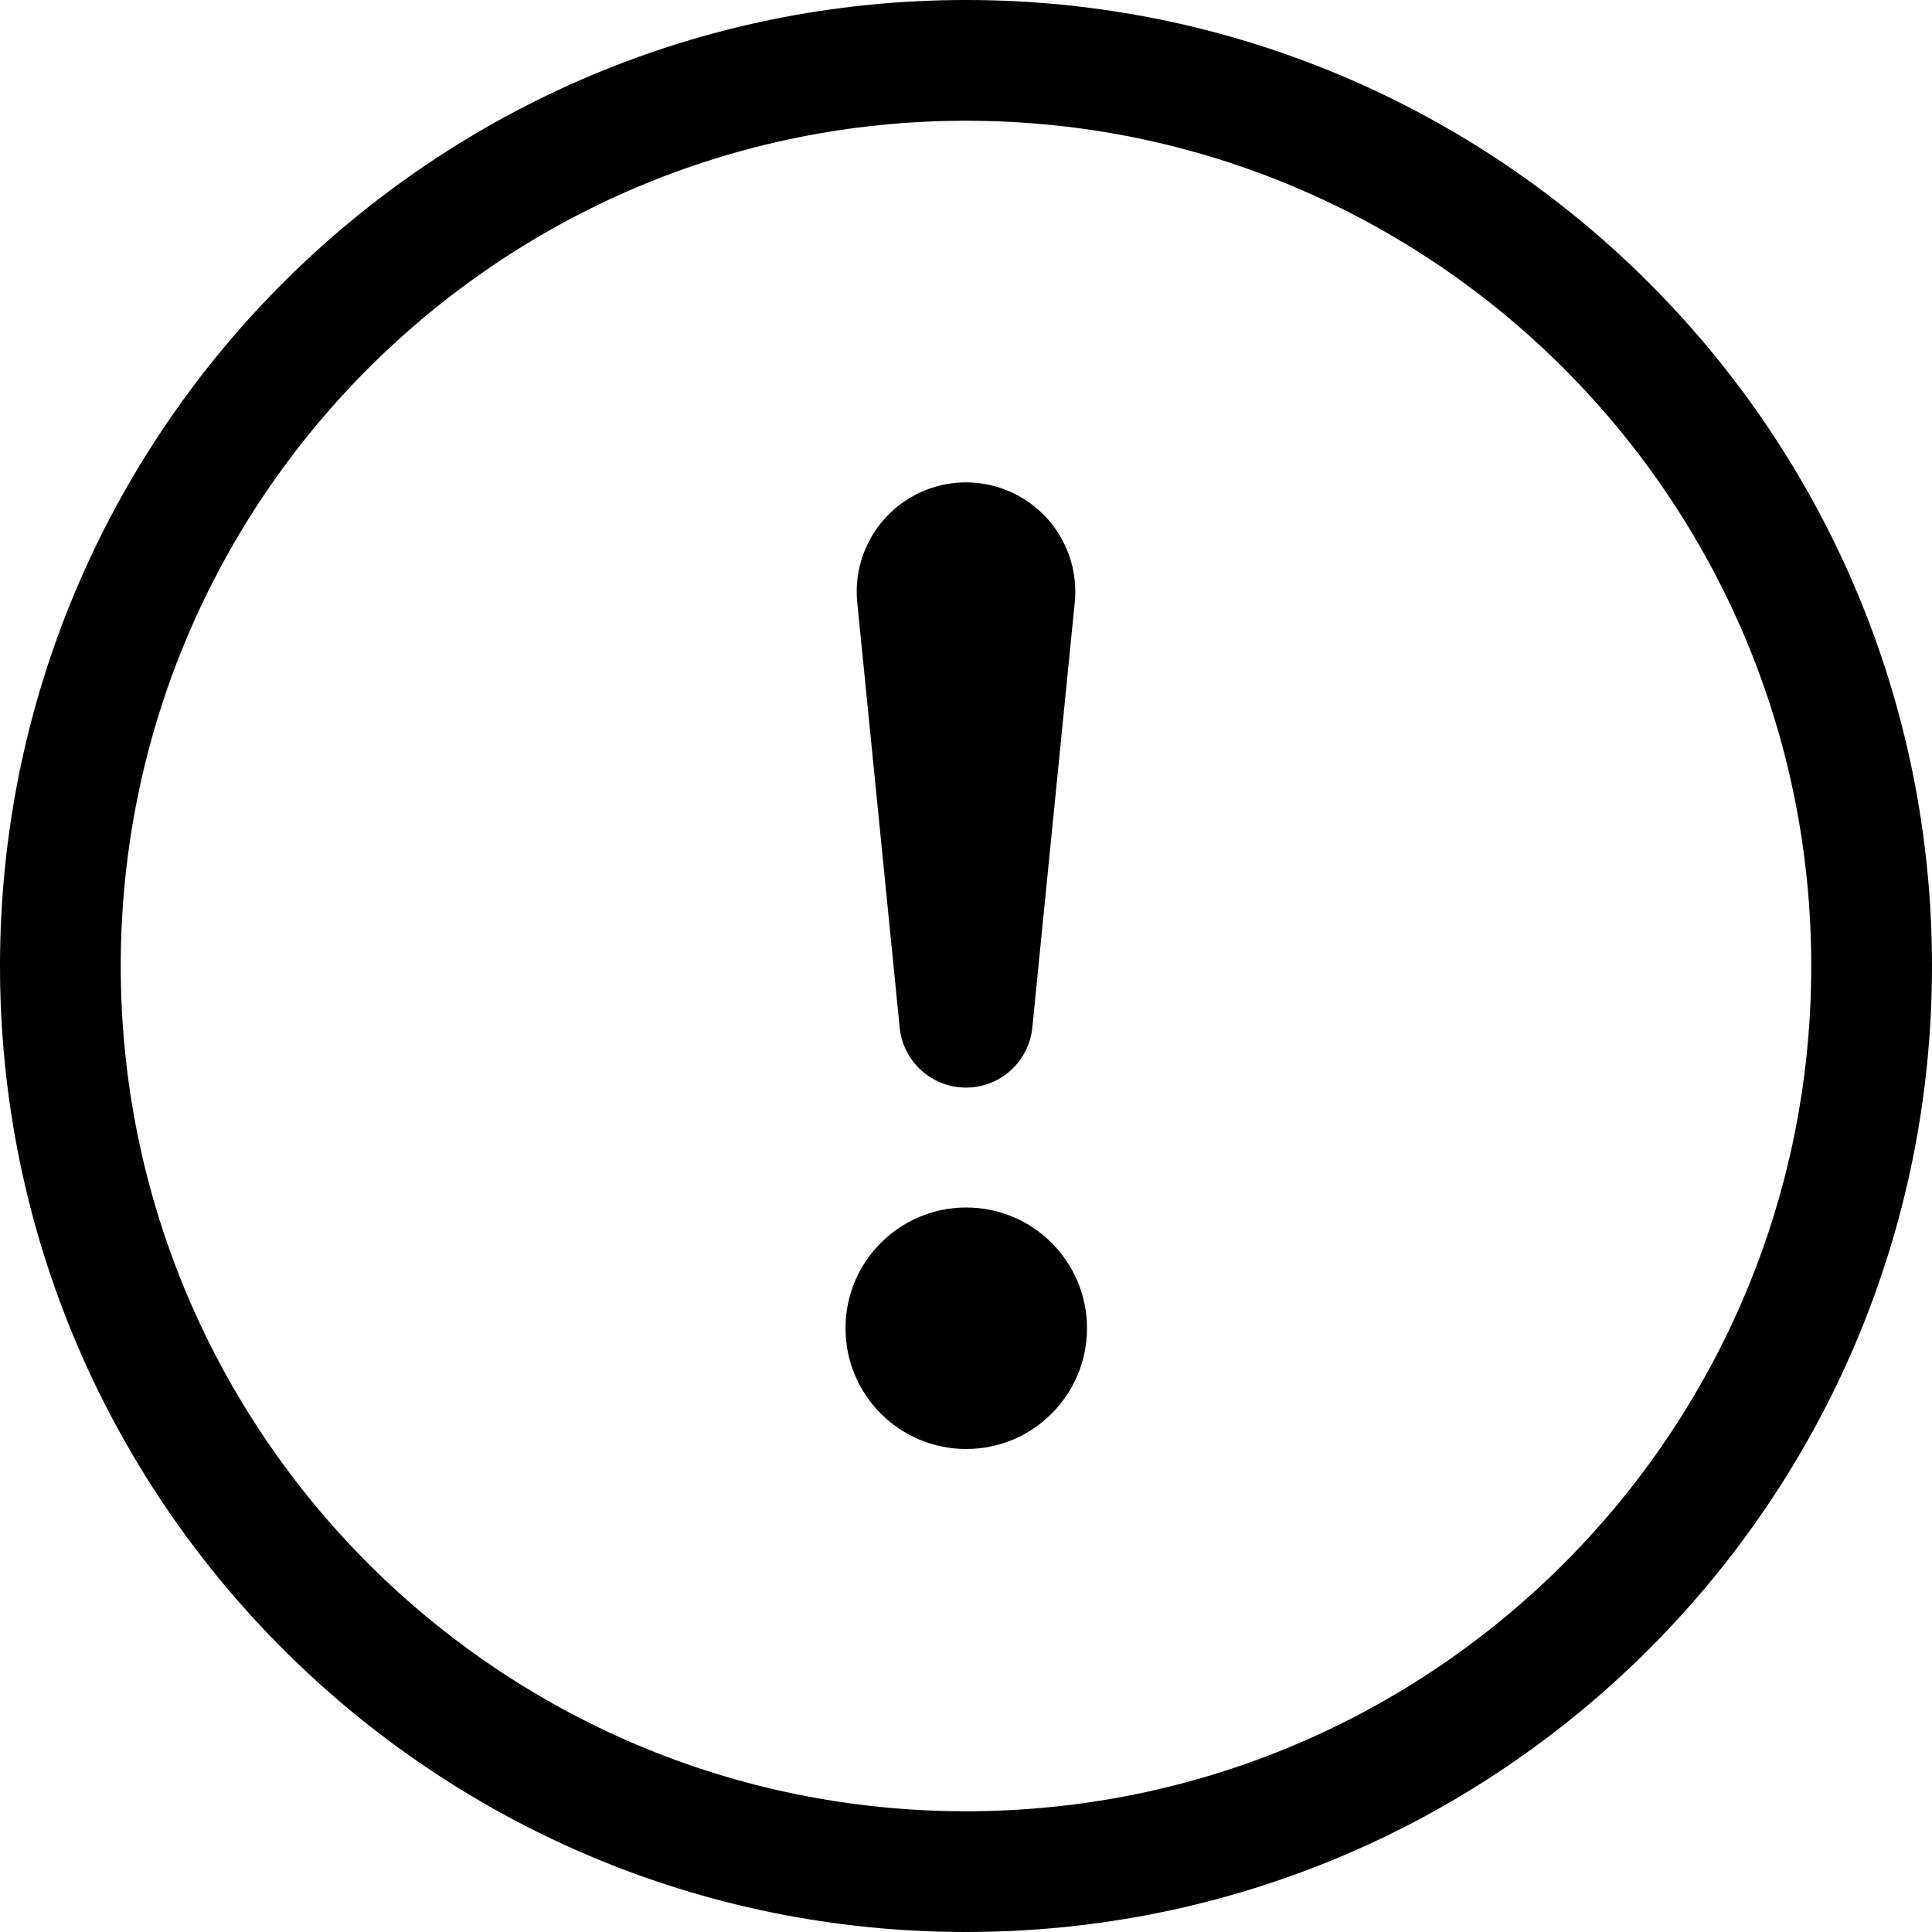
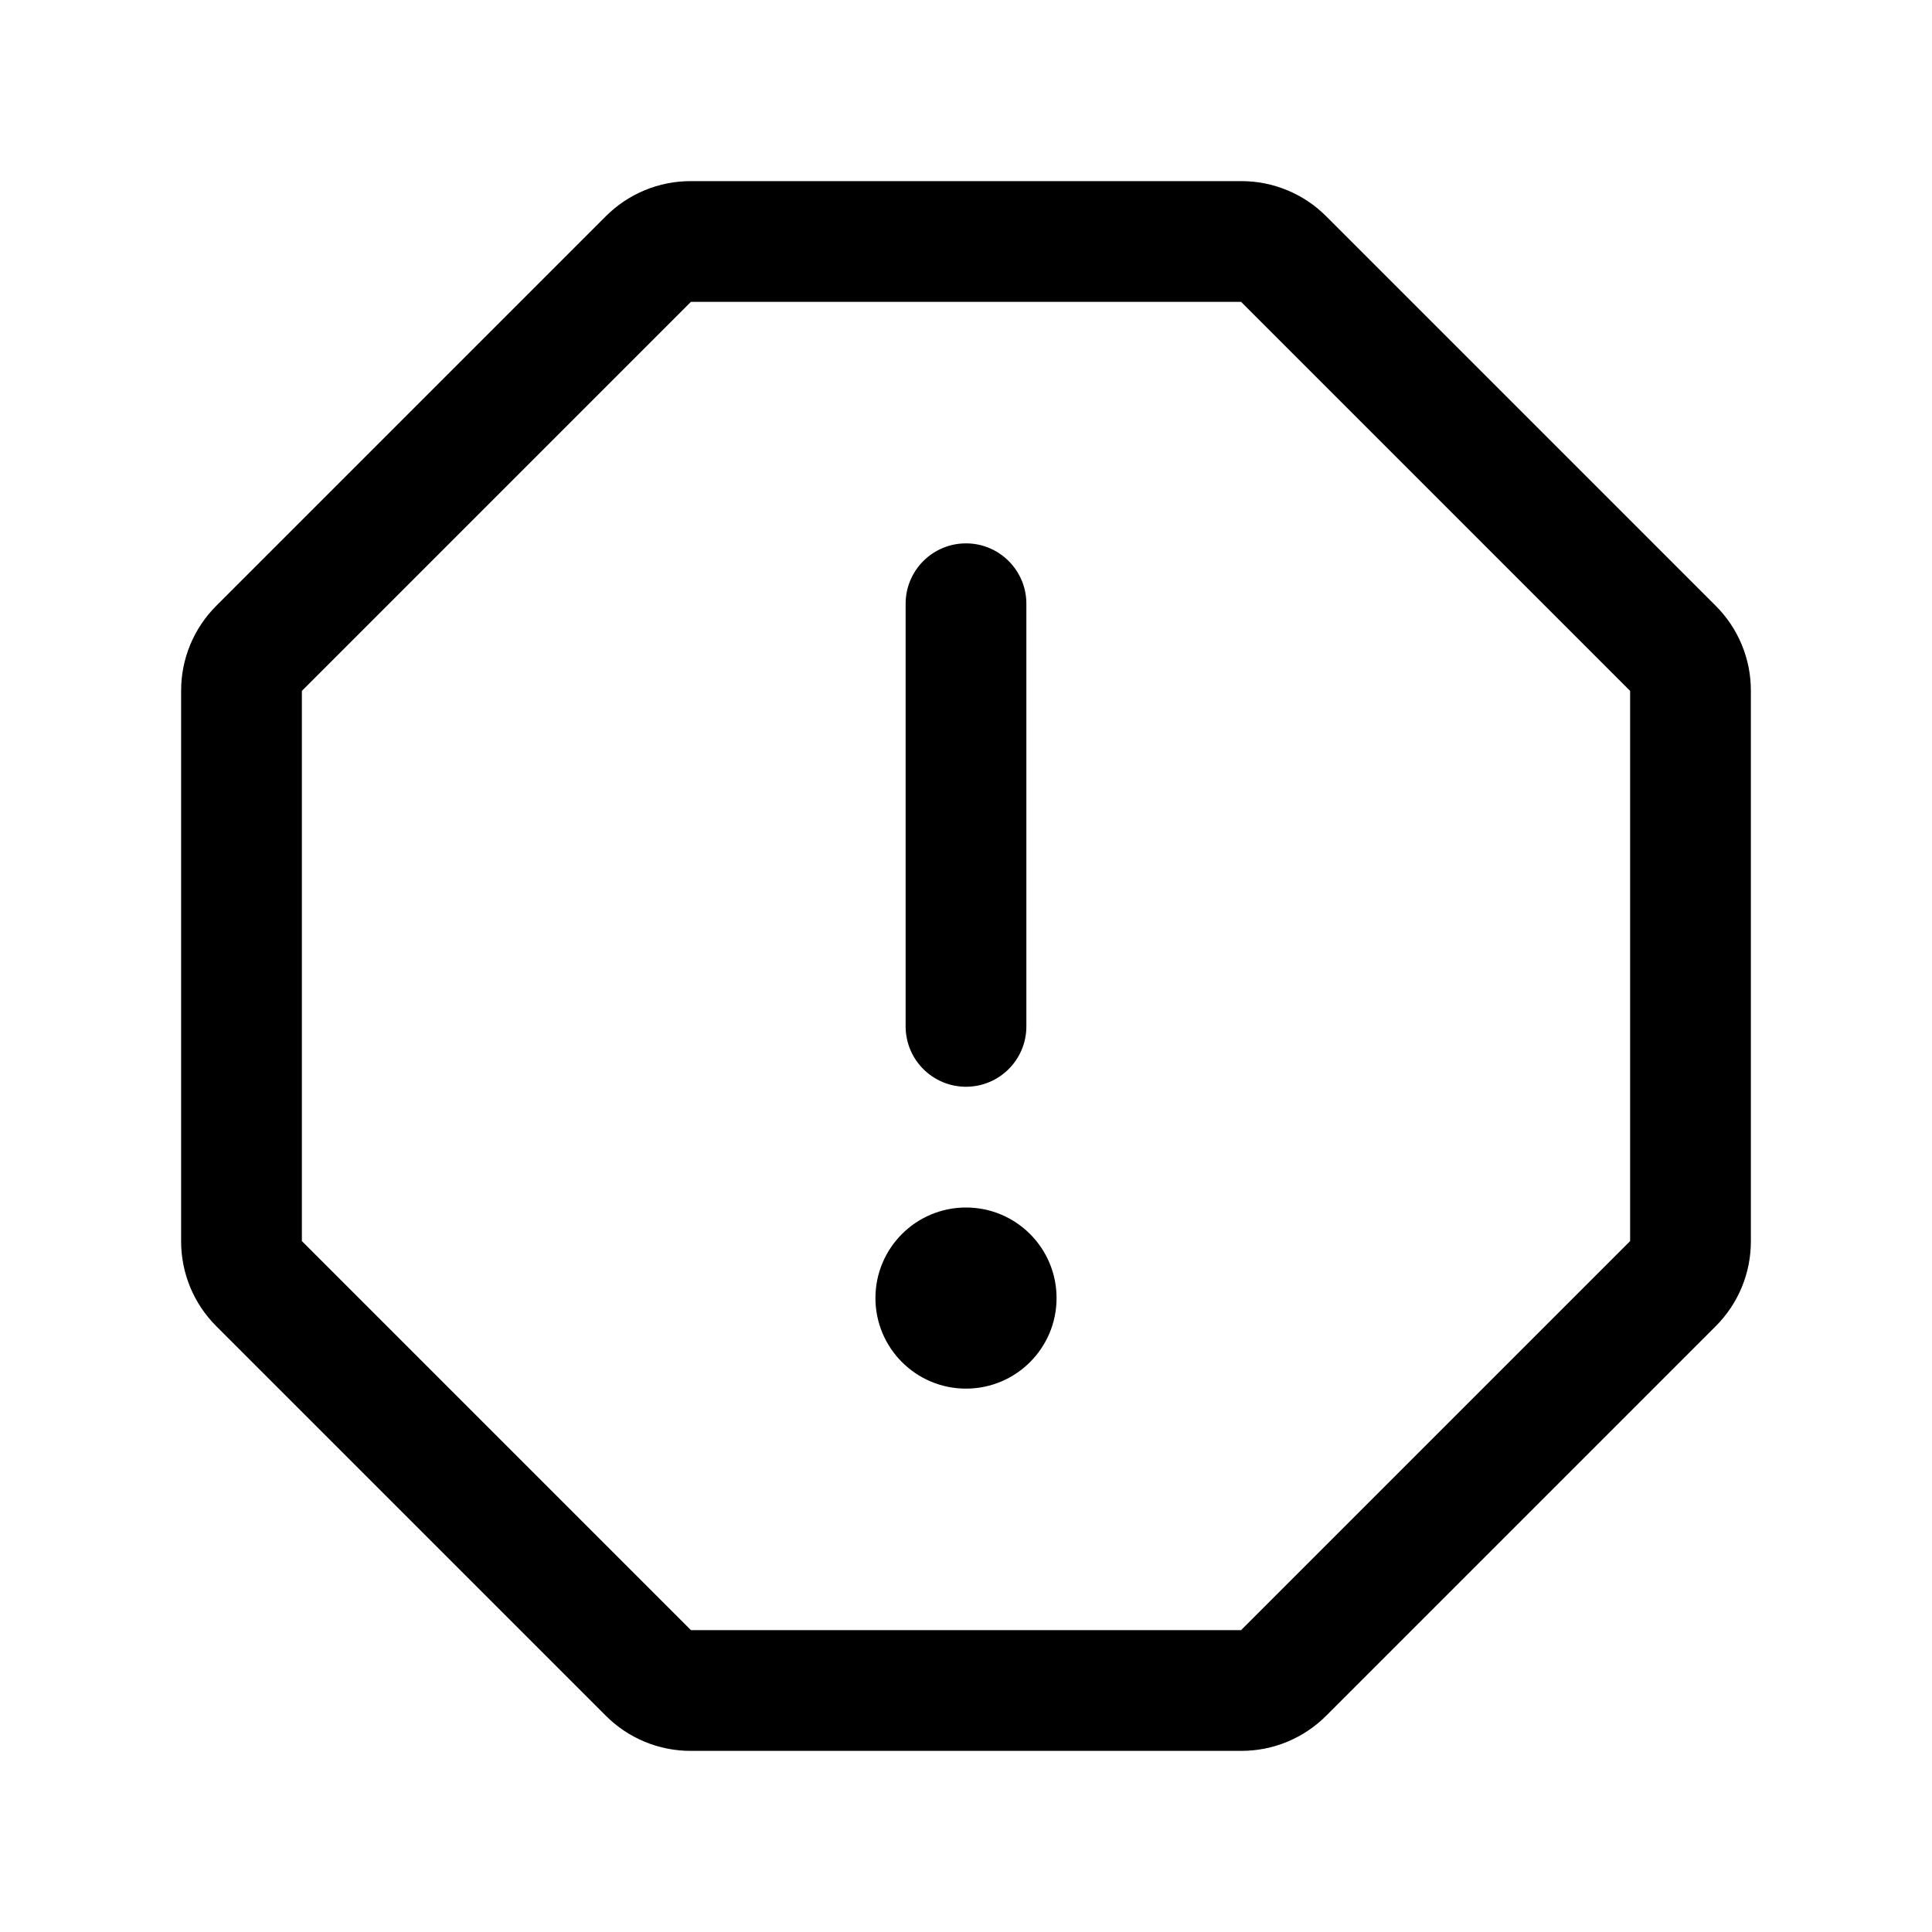
- <svg xmlns="http://www.w3.org/2000/svg" width="1rem" height="1rem" viewBox="0 0 16 16" fill="currentColor">
-   <path fill-rule="evenodd" d="M8 15A7 7 0 108 1a7 7 0 000 14zm0 1A8 8 0 108 0a8 8 0 000 16z" clip-rule="evenodd" />
-   <path d="M7.002 11a1 1 0 112 0 1 1 0 01-2 0zM7.1 4.995a.905.905 0 111.8 0l-.35 3.507a.552.552 0 01-1.1 0L7.1 4.995z" />
+ <svg xmlns="http://www.w3.org/2000/svg" width="24" height="24" fill="currentColor" viewBox="0 0 256 256">
+   <path d="M120,136V80a8,8,0,0,1,16,0v56a8,8,0,0,1-16,0ZM232,91.55v72.9a15.86,15.86,0,0,1-4.69,11.31l-51.55,51.55A15.86,15.86,0,0,1,164.45,232H91.55a15.86,15.86,0,0,1-11.31-4.69L28.69,175.76A15.86,15.86,0,0,1,24,164.45V91.55a15.86,15.86,0,0,1,4.69-11.31L80.24,28.69A15.86,15.86,0,0,1,91.55,24h72.9a15.86,15.86,0,0,1,11.31,4.69l51.55,51.55A15.86,15.86,0,0,1,232,91.55Zm-16,0L164.45,40H91.55L40,91.55v72.9L91.55,216h72.9L216,164.45ZM128,160a12,12,0,1,0,12,12A12,12,0,0,0,128,160Z" />
</svg>
